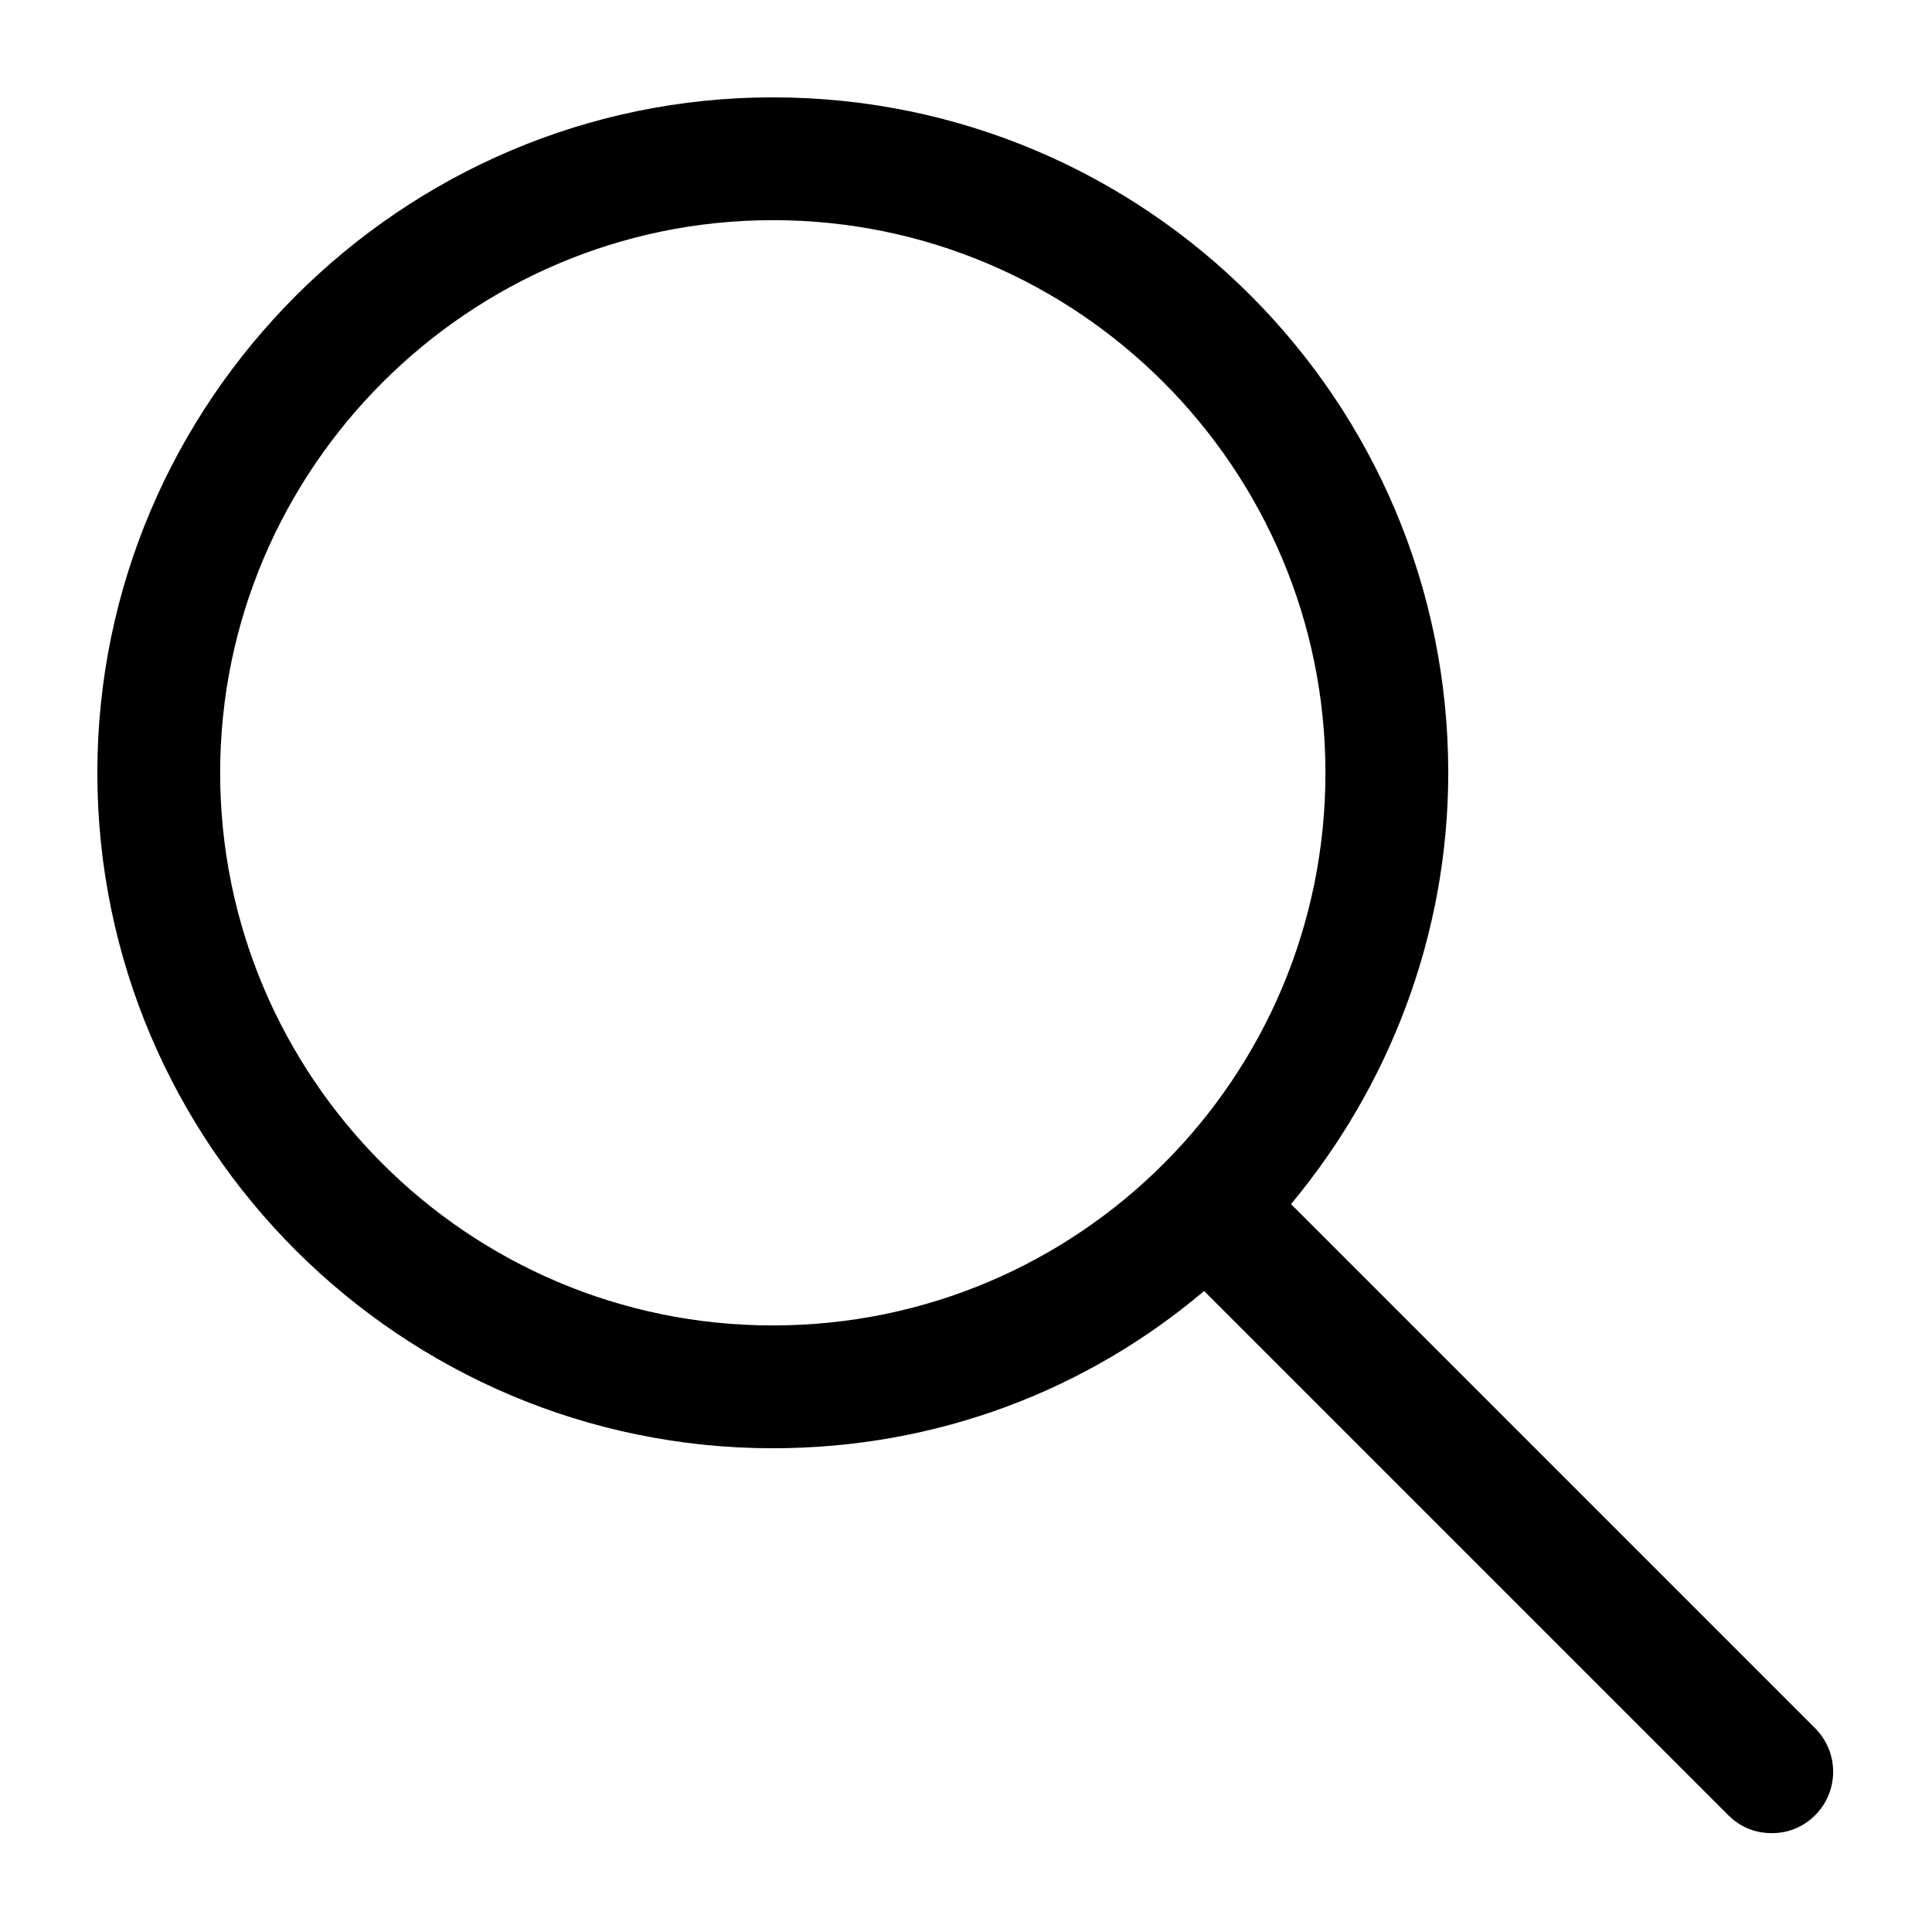
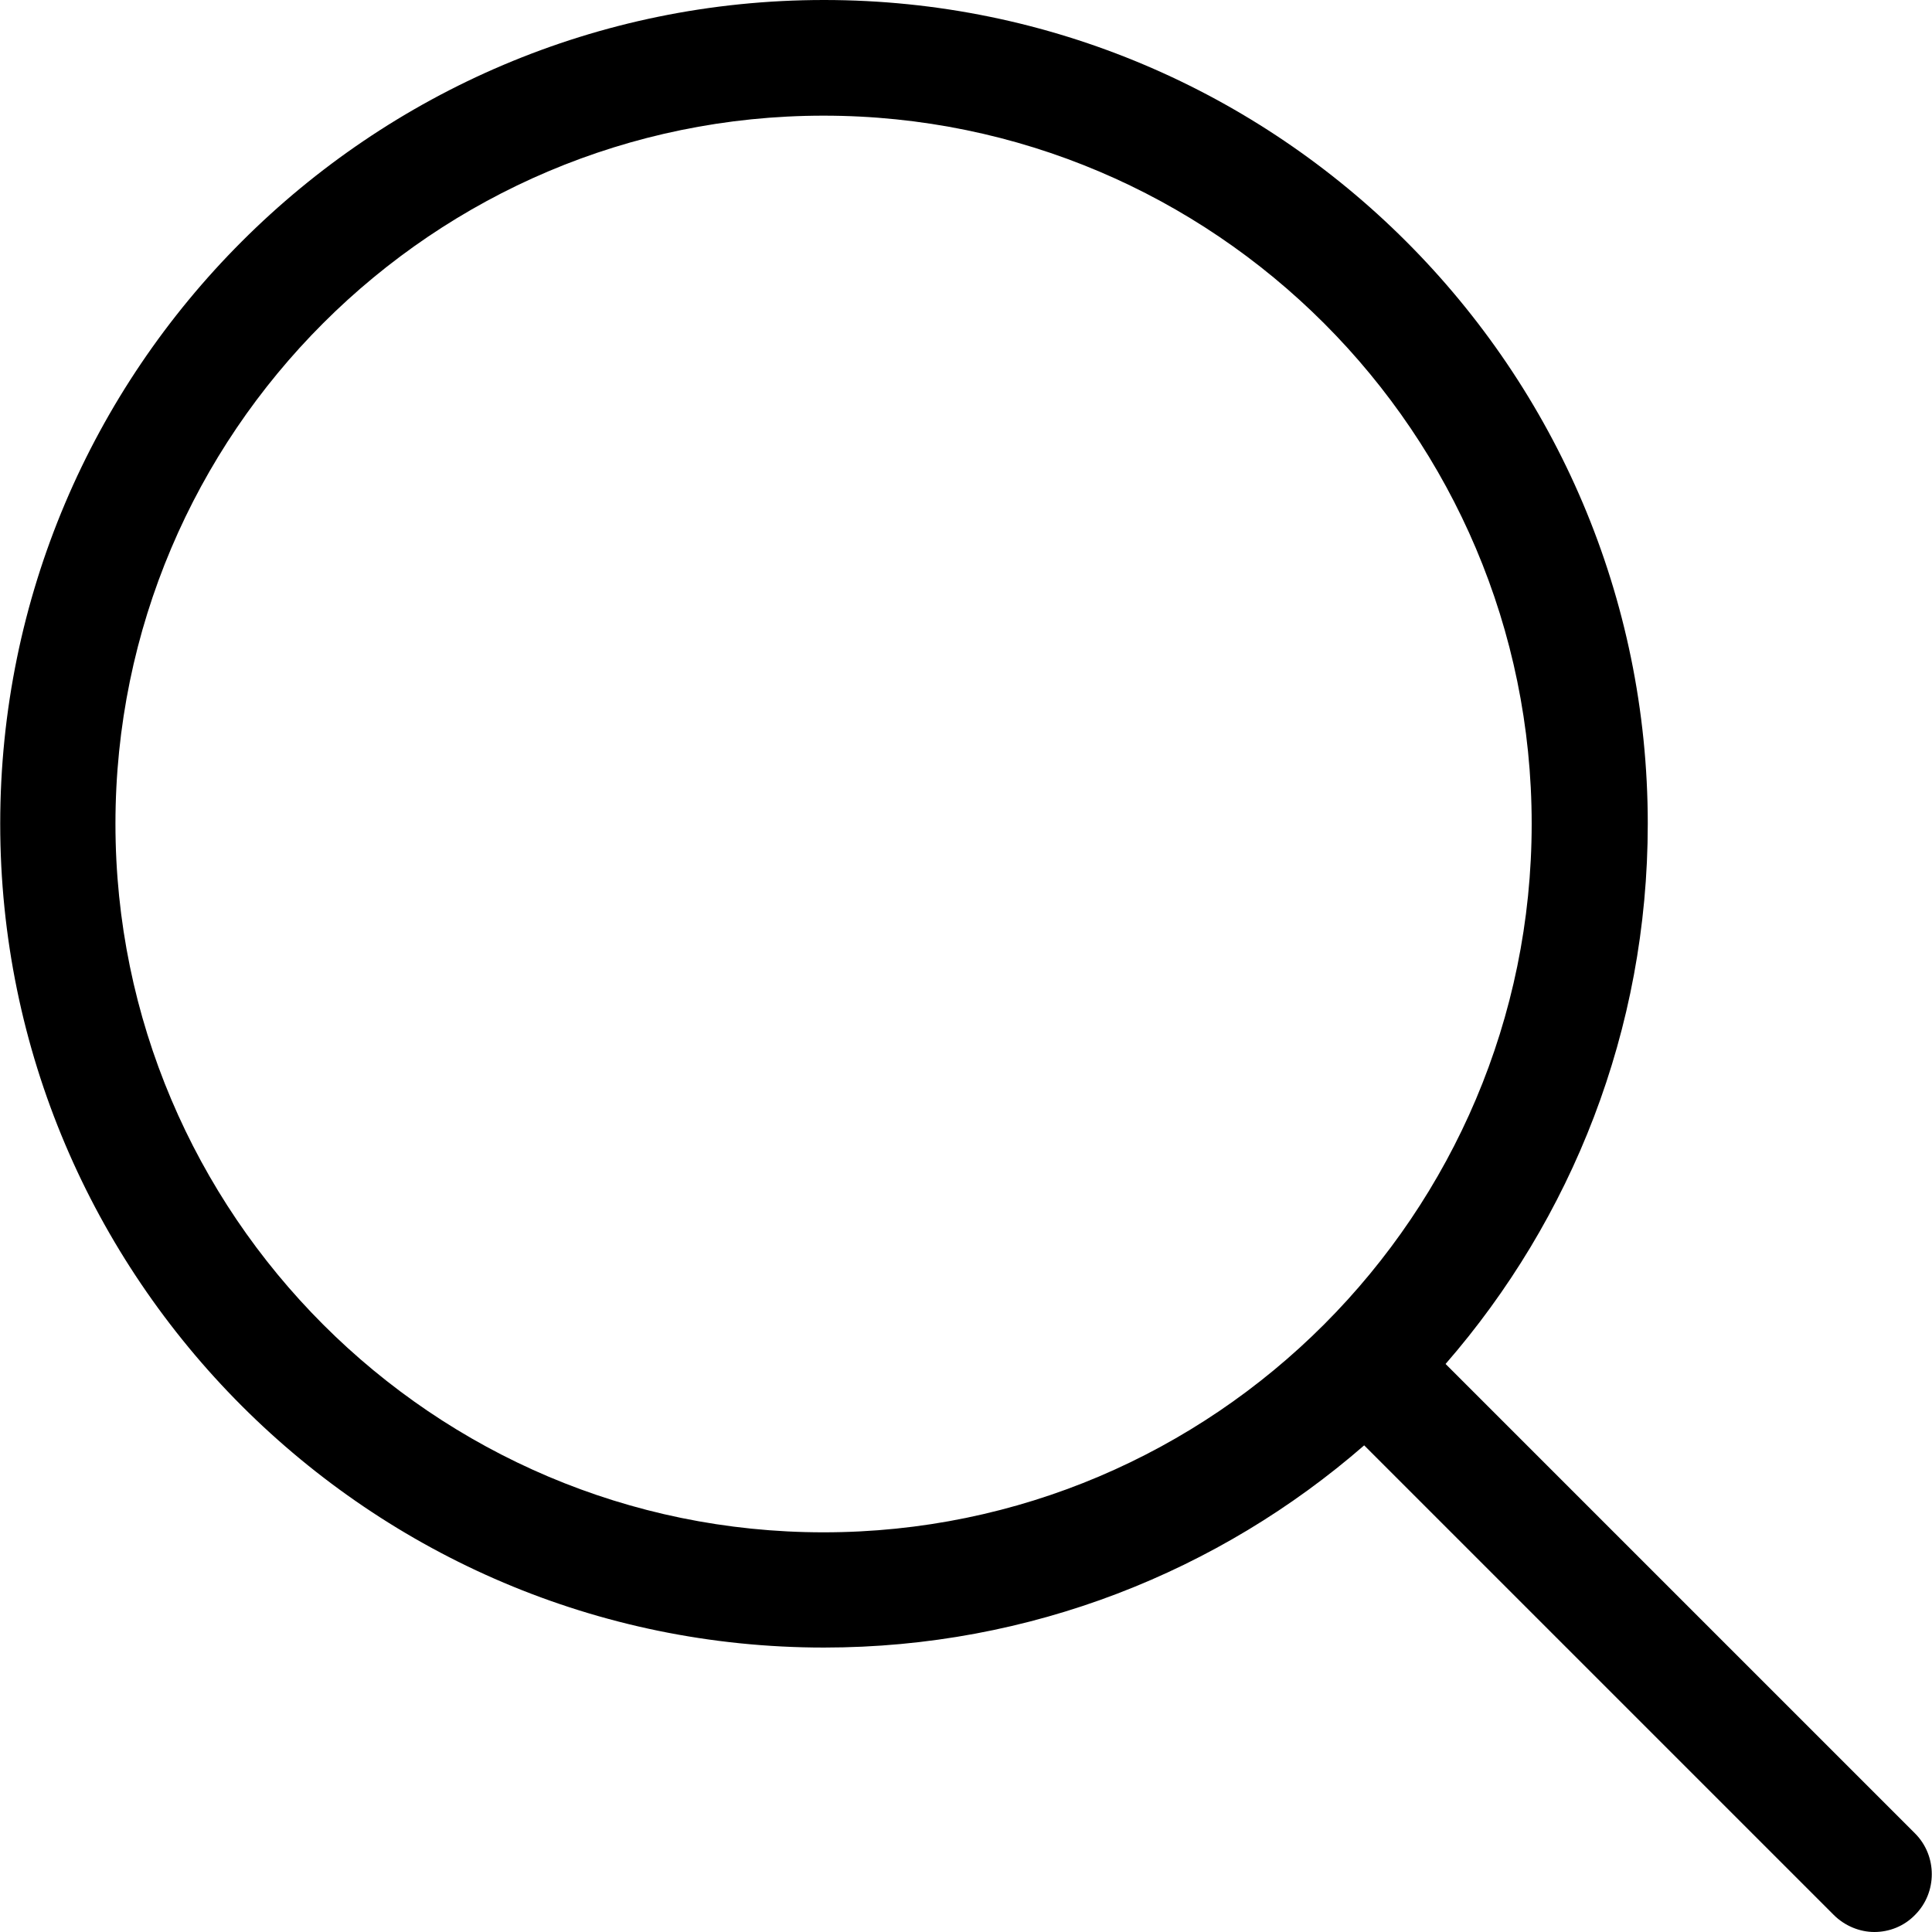
- <svg xmlns="http://www.w3.org/2000/svg" version="1.1" viewBox="0 0 129 129" enable-background="new 0 0 129 129">
+ <svg xmlns="http://www.w3.org/2000/svg" version="1.1" id="Capa_1" x="0px" y="0px" viewBox="0 0 451 451" style="enable-background:new 0 0 451 451;" xml:space="preserve">
  <g>
-     <path d="M51.6,96.7c11,0,21-3.9,28.8-10.5l35,35c0.8,0.8,1.8,1.2,2.9,1.2s2.1-0.4,2.9-1.2c1.6-1.6,1.6-4.2,0-5.8l-35-35   c6.5-7.8,10.5-17.9,10.5-28.8c0-24.9-20.2-45.1-45.1-45.1C26.8,6.5,6.5,26.8,6.5,51.6C6.5,76.5,26.8,96.7,51.6,96.7z M51.6,14.7   c20.4,0,36.9,16.6,36.9,36.9C88.5,72,72,88.5,51.6,88.5c-20.4,0-36.9-16.6-36.9-36.9C14.7,31.3,31.3,14.7,51.6,14.7z" />
+     <path d="M447.05,428l-109.6-109.6c29.4-33.8,47.2-77.9,47.2-126.1C384.65,86.2,298.35,0,192.35,0C86.25,0,0.05,86.3,0.05,192.3   s86.3,192.3,192.3,192.3c48.2,0,92.3-17.8,126.1-47.2L428.05,447c2.6,2.6,6.1,4,9.5,4s6.9-1.3,9.5-4   C452.25,441.8,452.25,433.2,447.05,428z M26.95,192.3c0-91.2,74.2-165.3,165.3-165.3c91.2,0,165.3,74.2,165.3,165.3   s-74.1,165.4-165.3,165.4C101.15,357.7,26.95,283.5,26.95,192.3z" />
  </g>
+   <g>
+ </g>
+   <g>
+ </g>
+   <g>
+ </g>
+   <g>
+ </g>
+   <g>
+ </g>
+   <g>
+ </g>
+   <g>
+ </g>
+   <g>
+ </g>
+   <g>
+ </g>
+   <g>
+ </g>
+   <g>
+ </g>
+   <g>
+ </g>
+   <g>
+ </g>
+   <g>
+ </g>
+   <g>
+ </g>
</svg>
